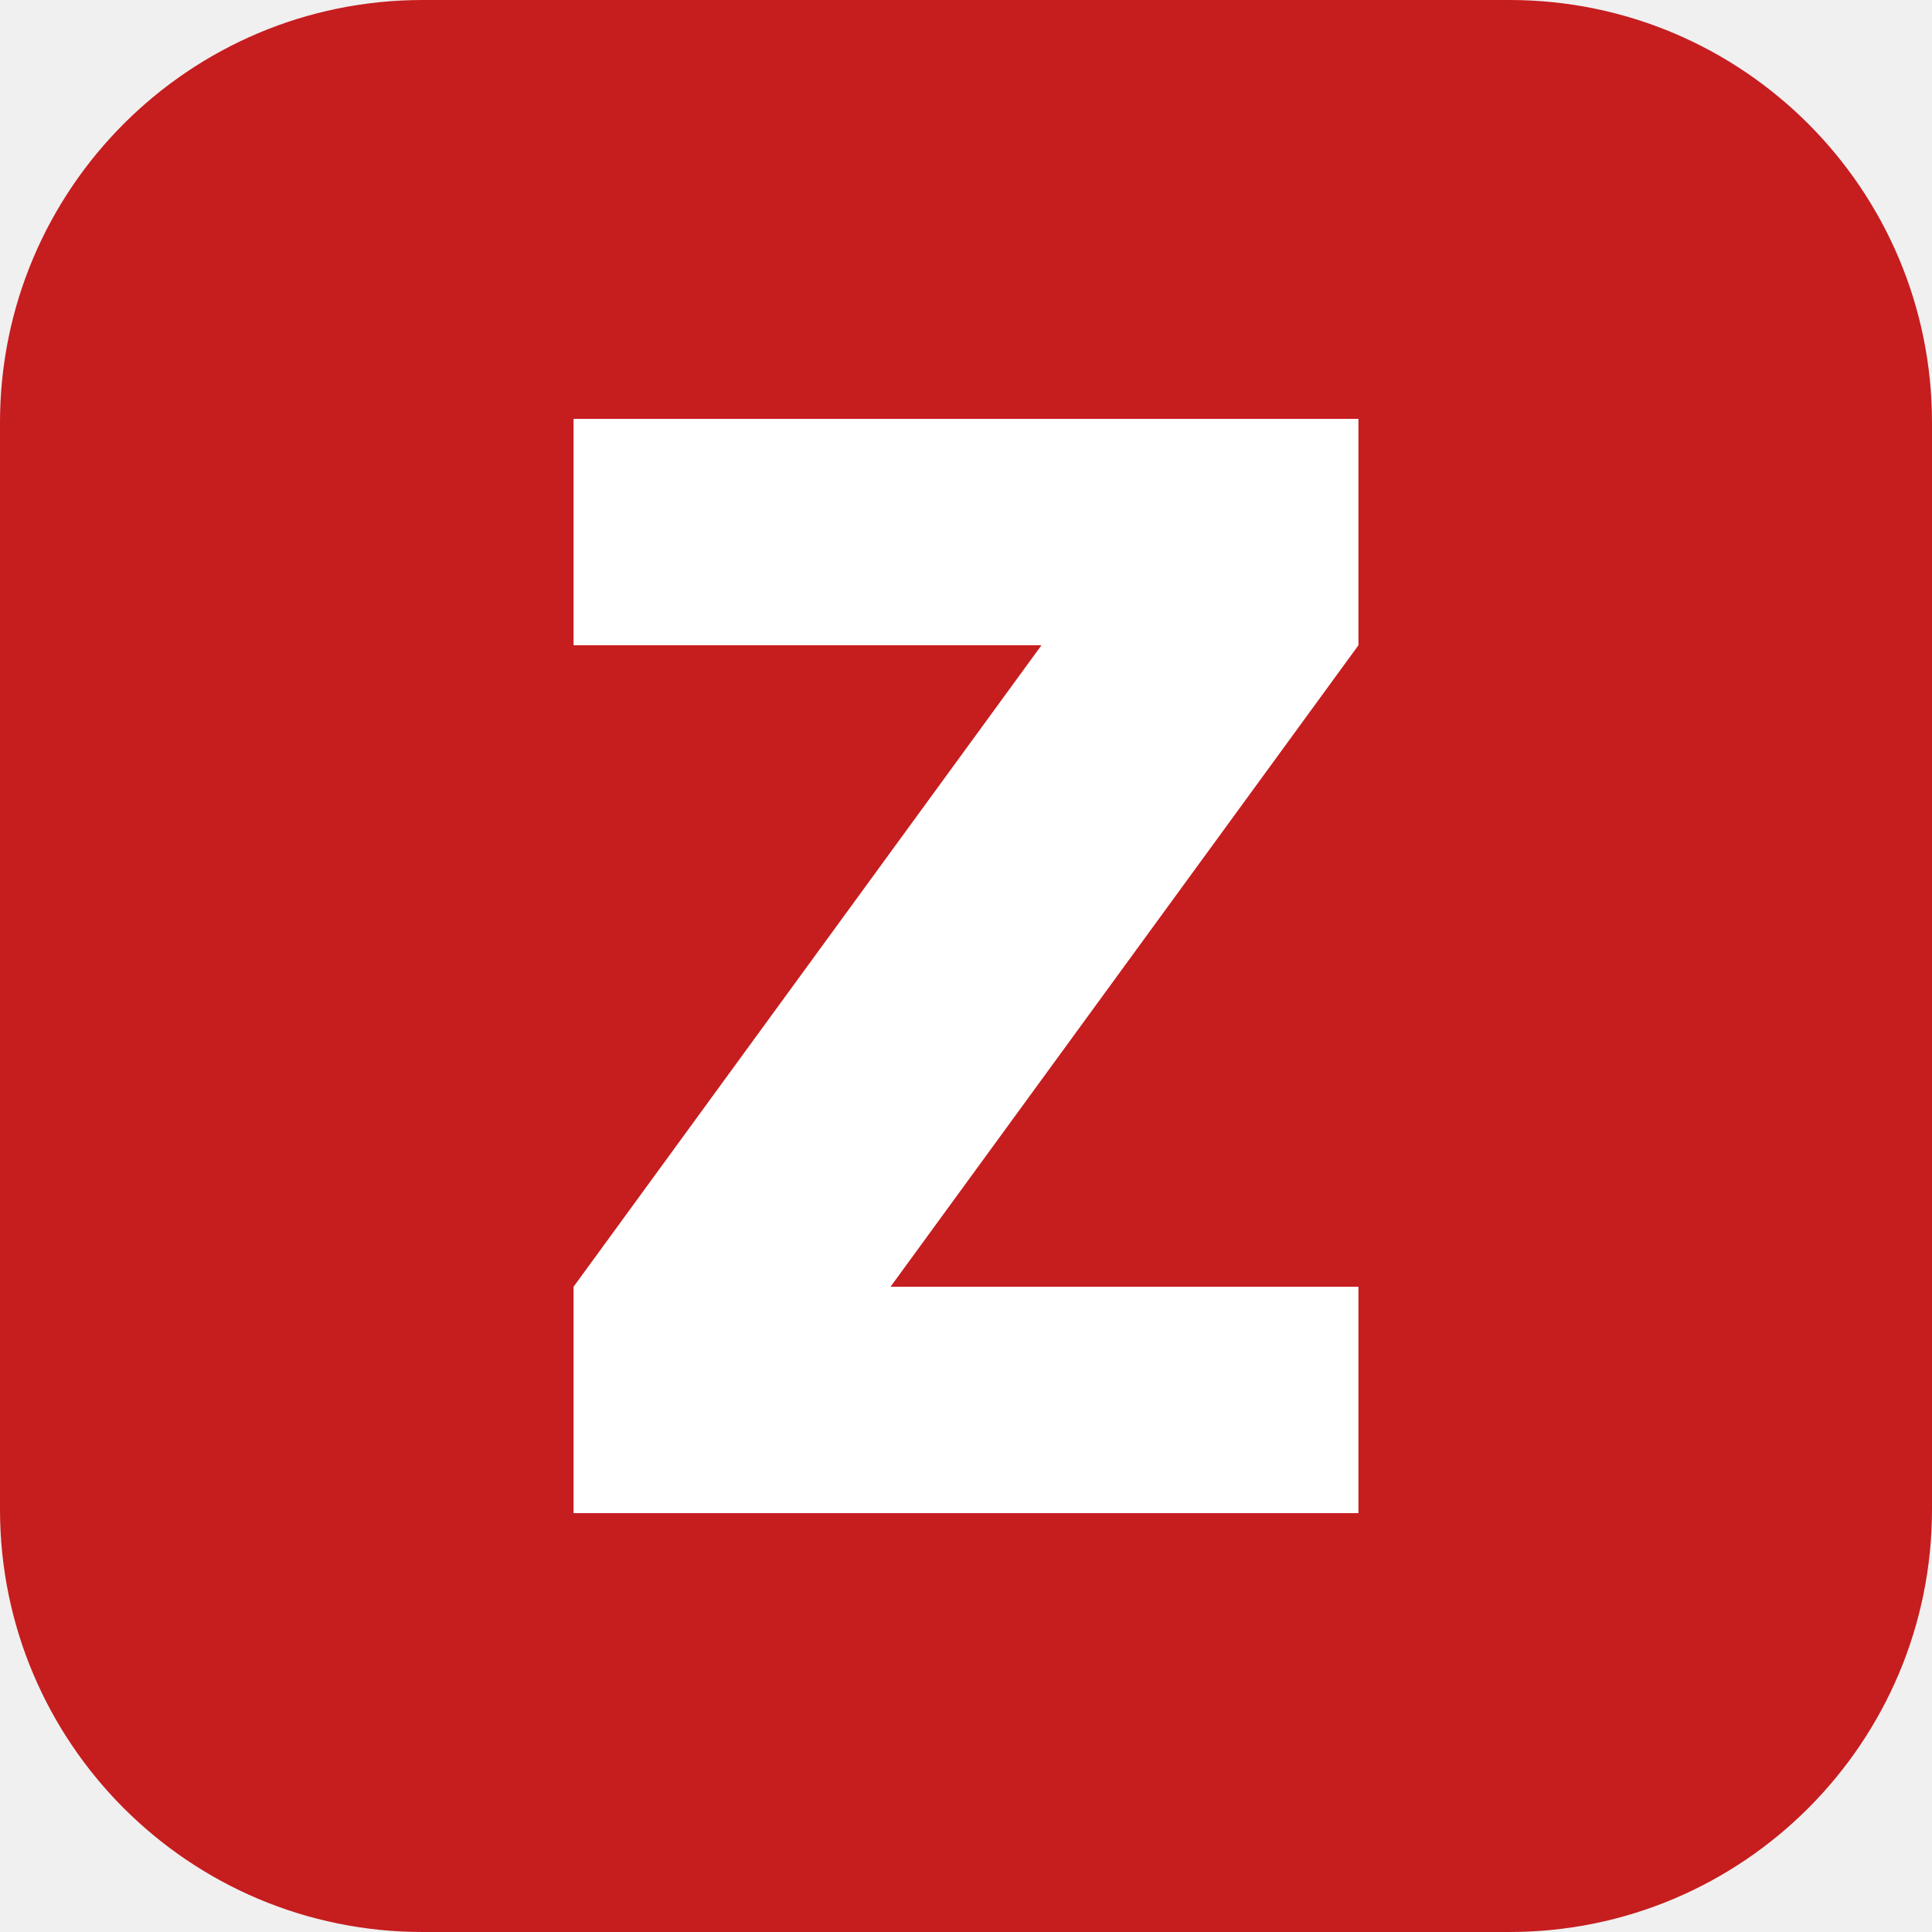
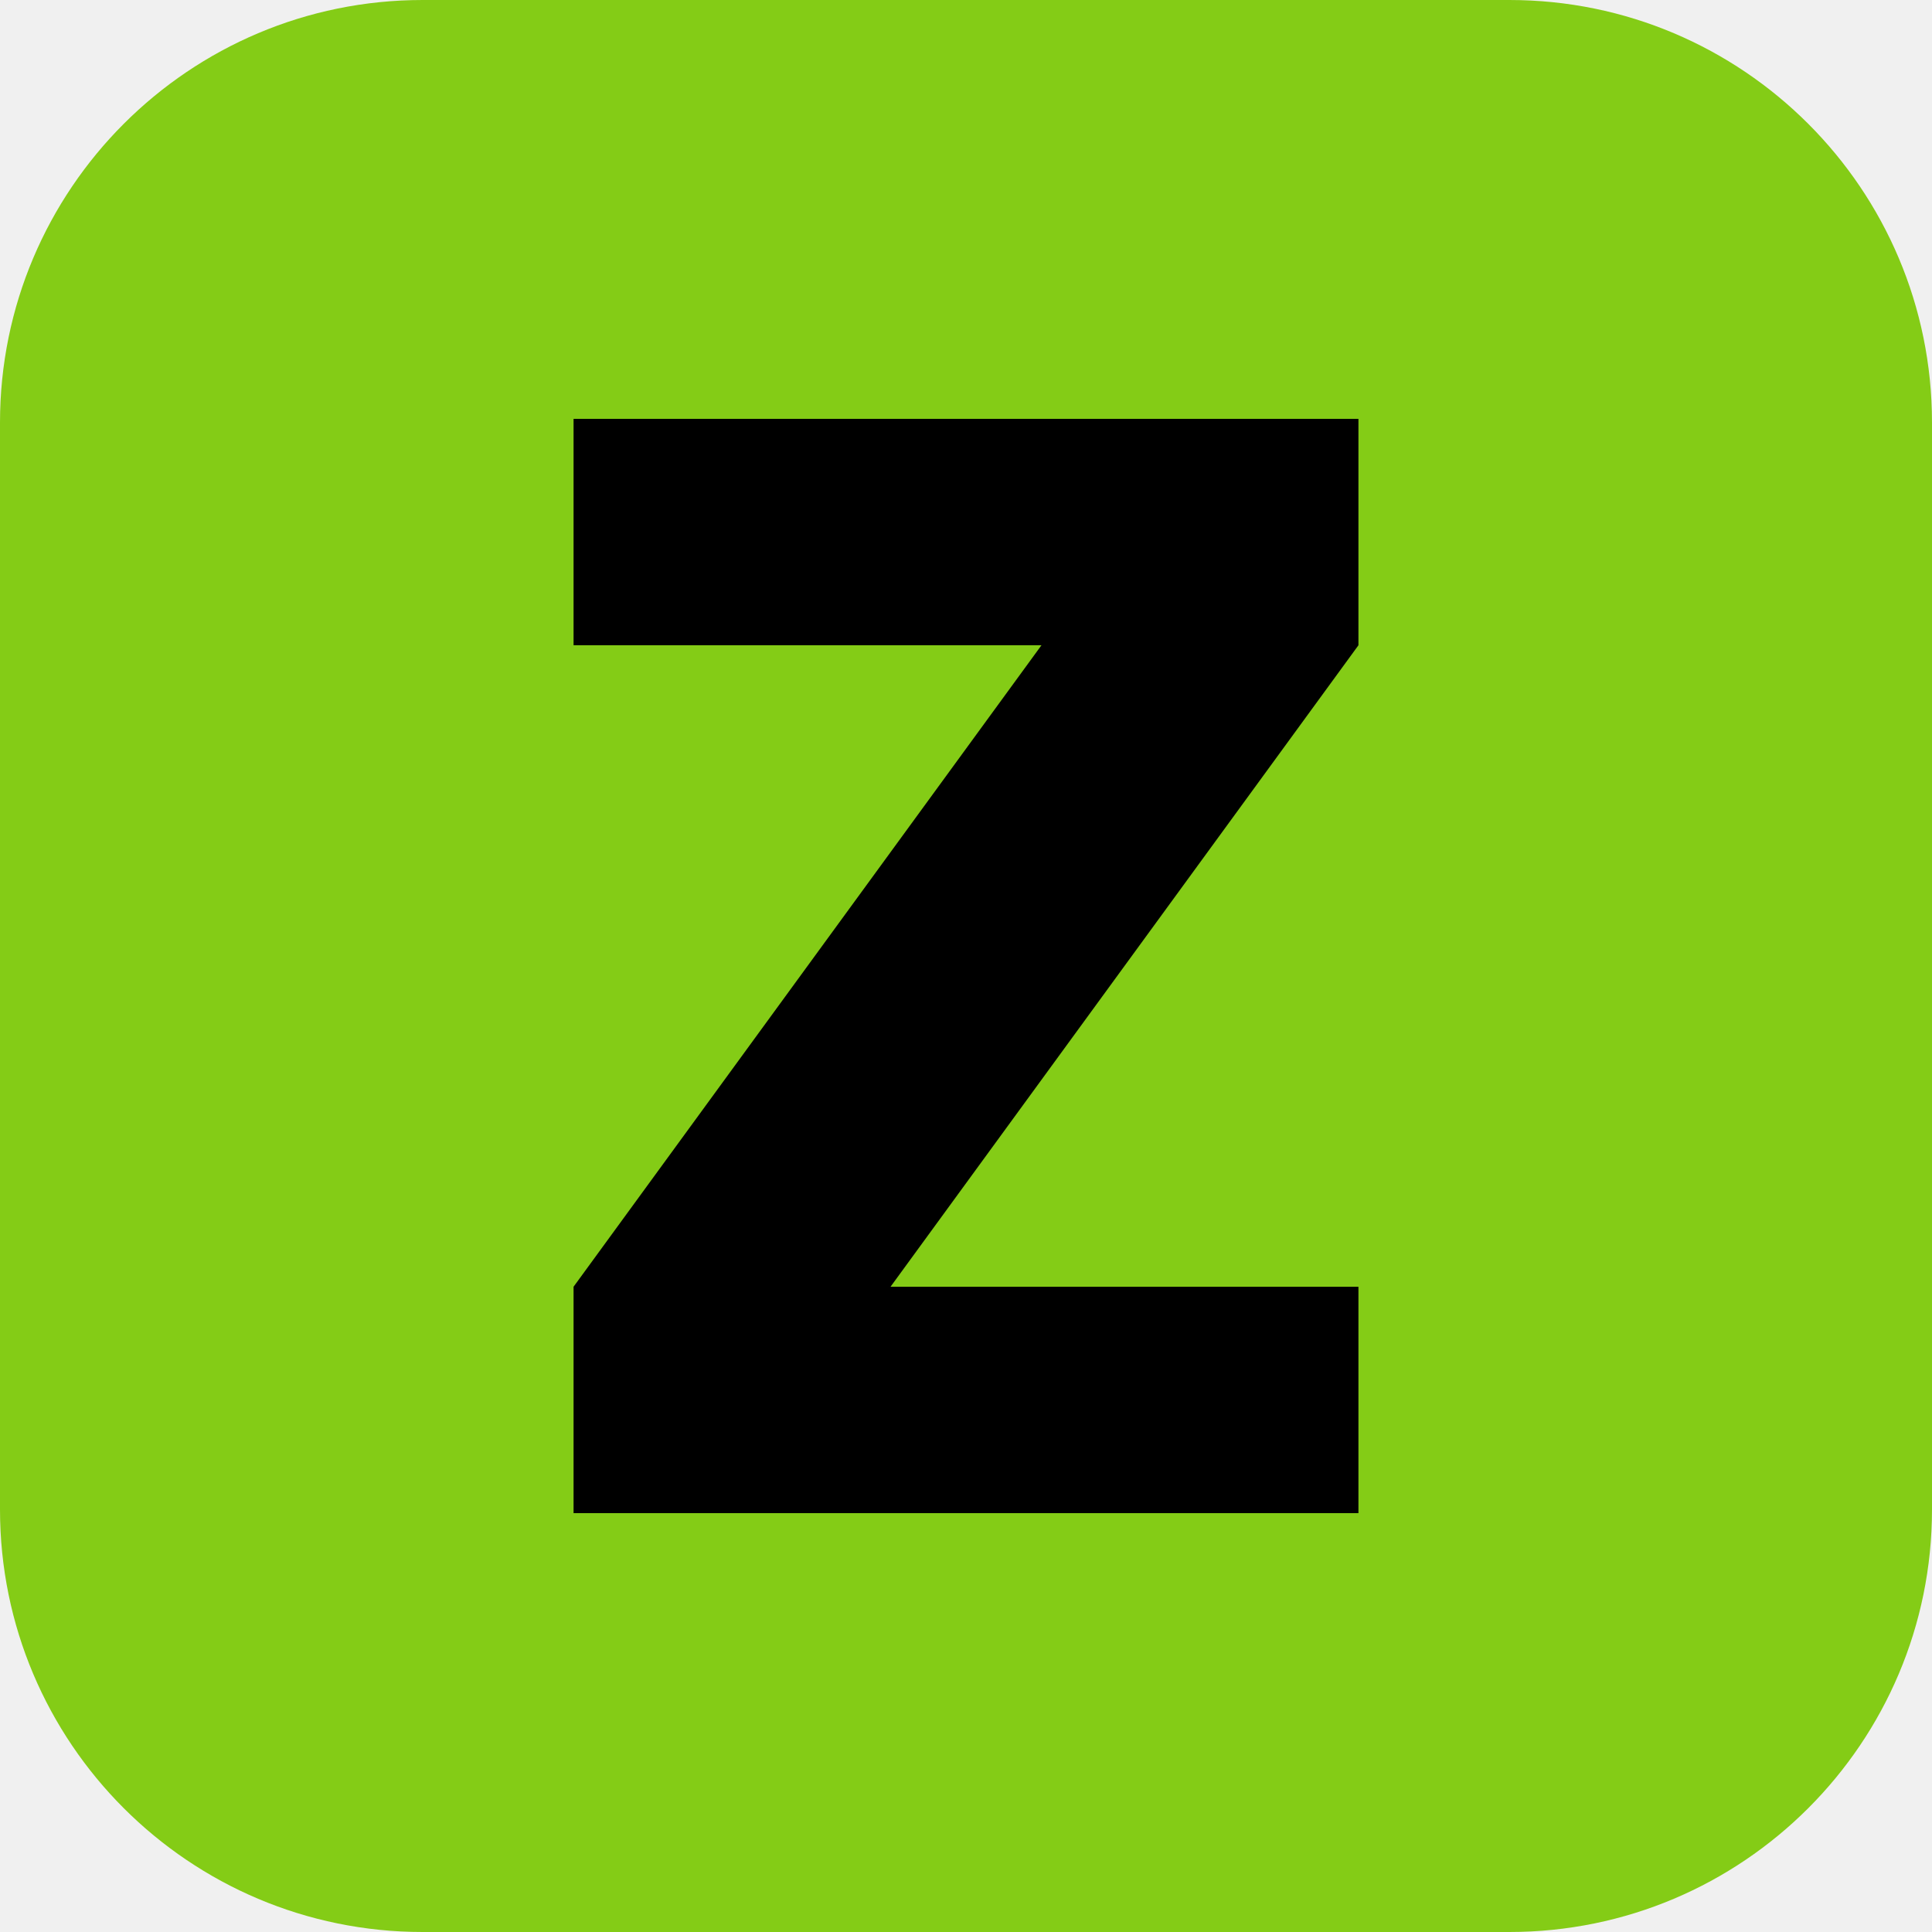
<svg xmlns="http://www.w3.org/2000/svg" viewBox="0 0 512 512">
-   <rect width="512" height="512" rx="112" fill="#C61D1F" />
-   <path d="M 152 111 L 360 111 L 360 171 L 236 341 L 360 341 L 360 401 L 152 401 L 152 341 L 276 171 L 152 171 Z" fill="#FFFFFF" />
+   <rect width="512" height="512" rx="112" fill="#84CC16" />
+   <path d="M 152 111 L 360 111 L 360 171 L 236 341 L 360 341 L 360 401 L 152 401 L 152 341 L 276 171 L 152 171 Z" fill="#000000" />
</svg>
